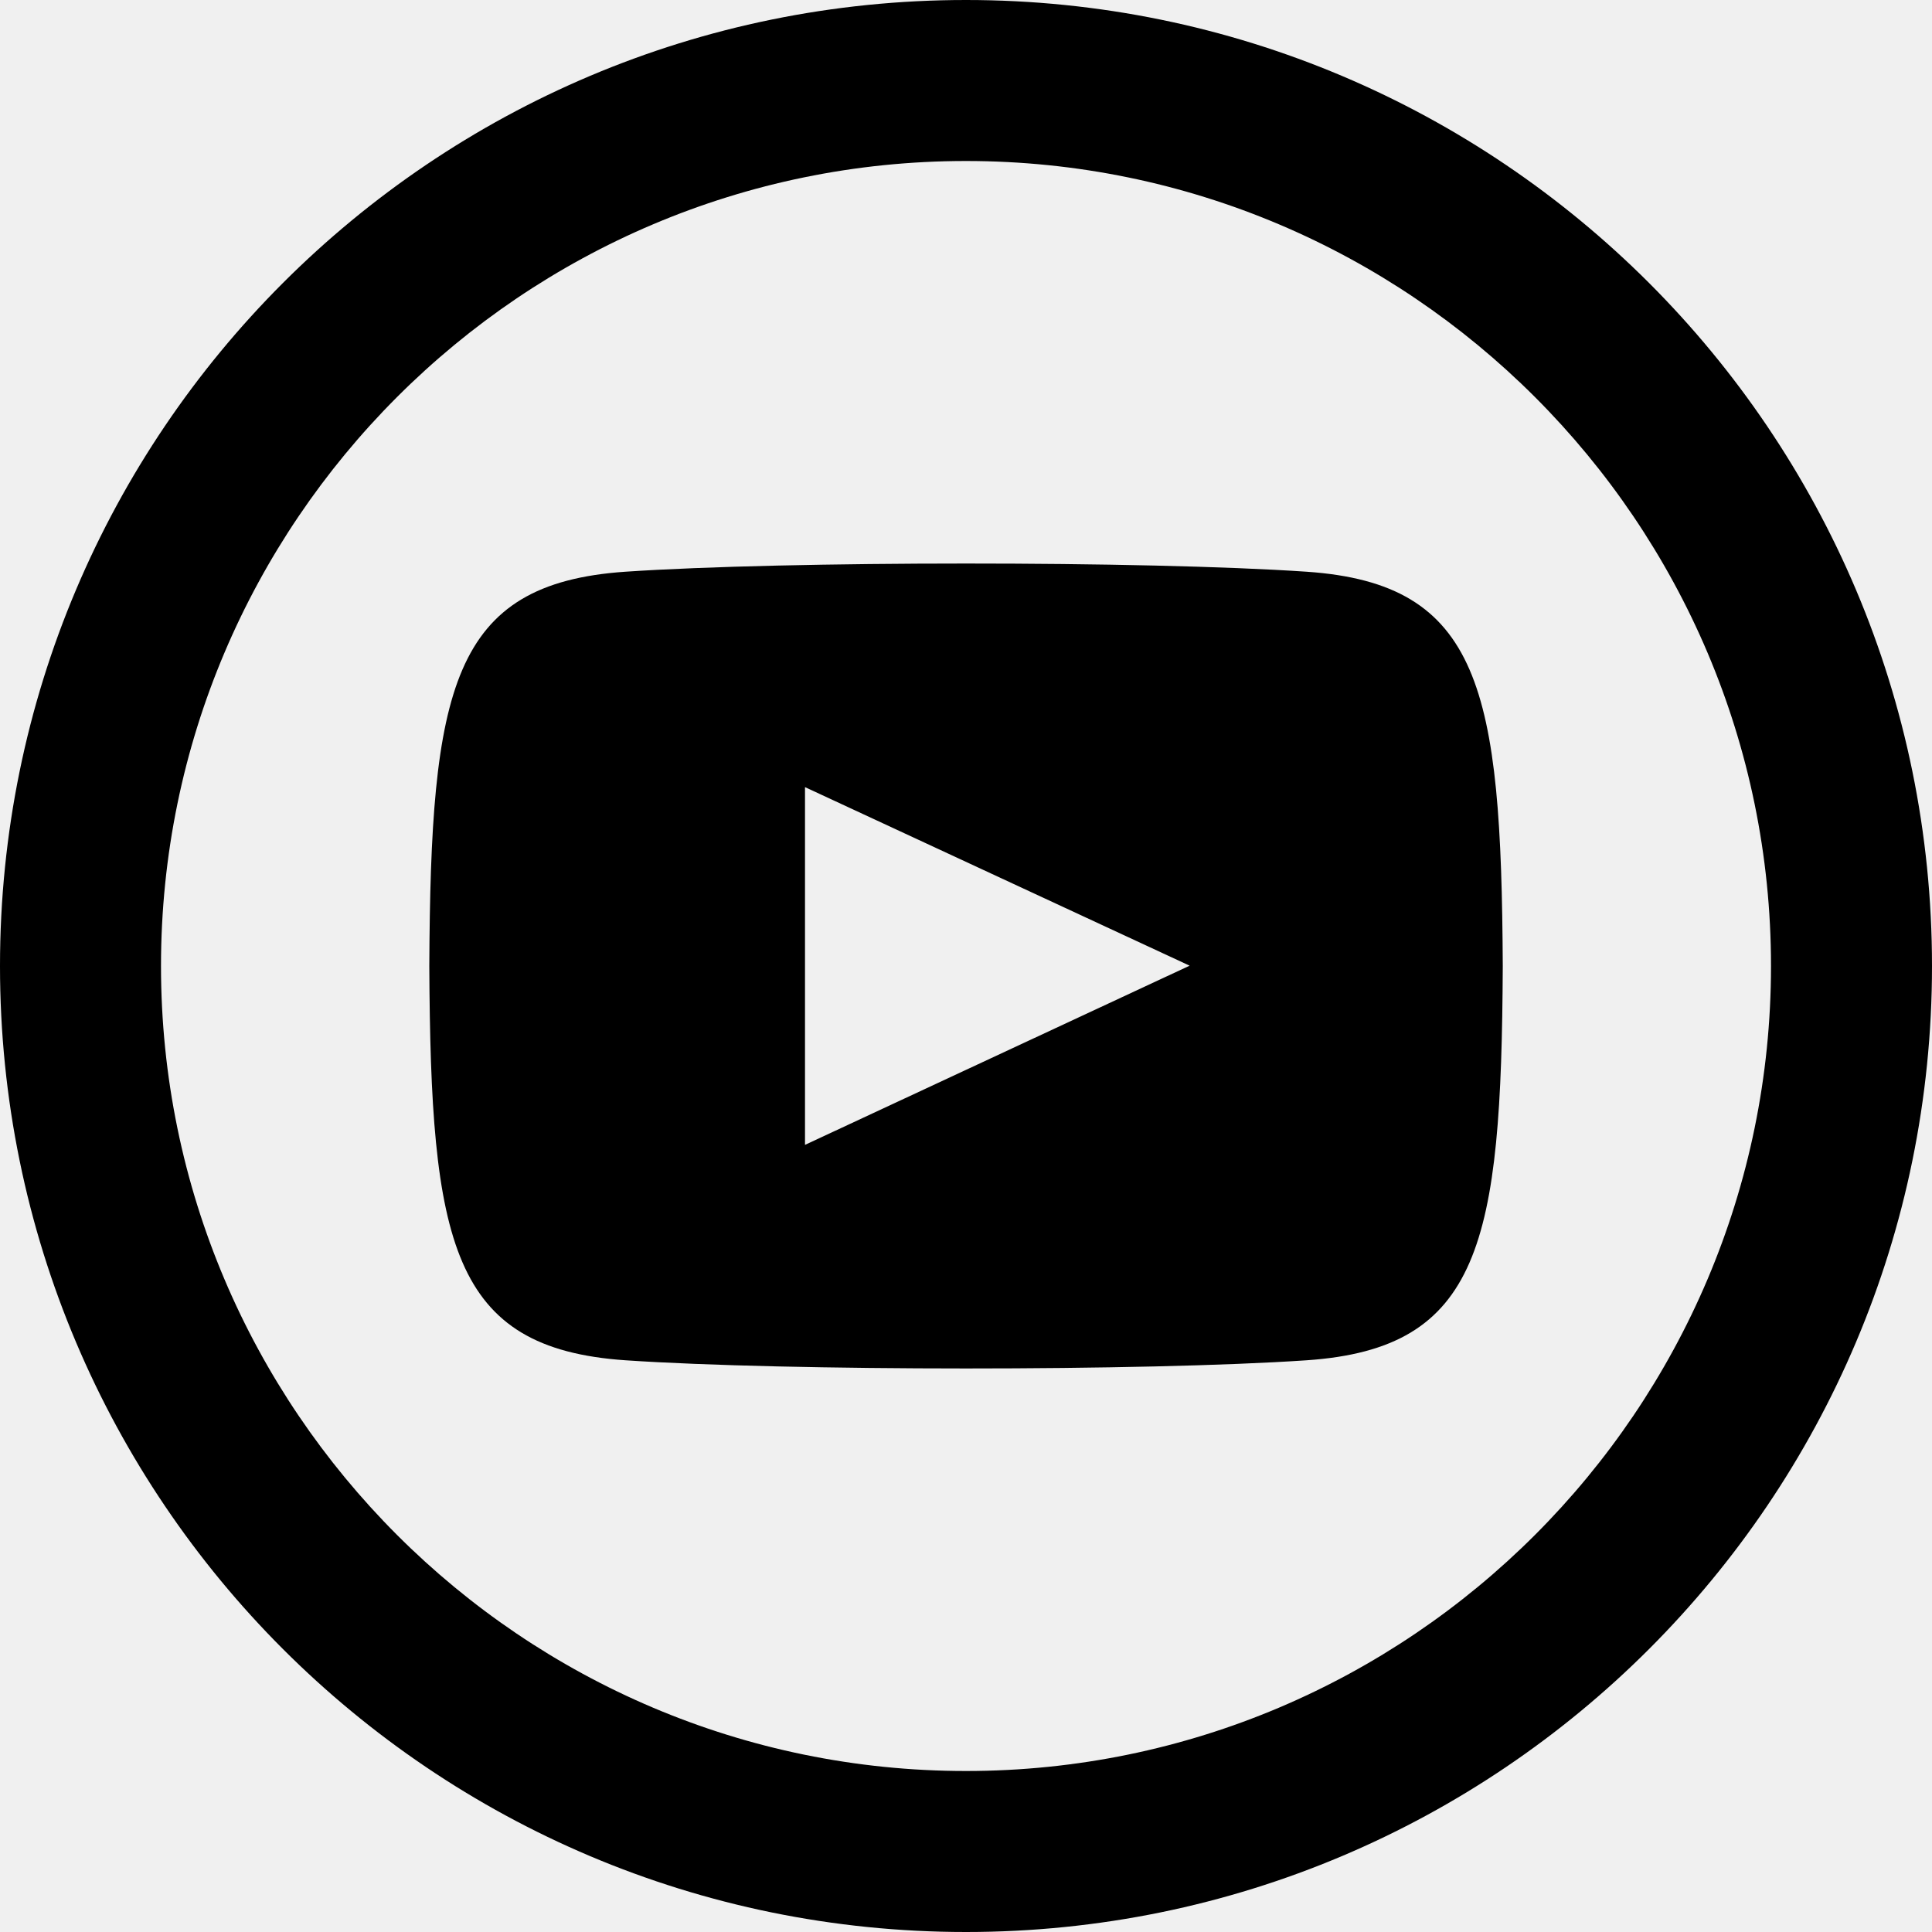
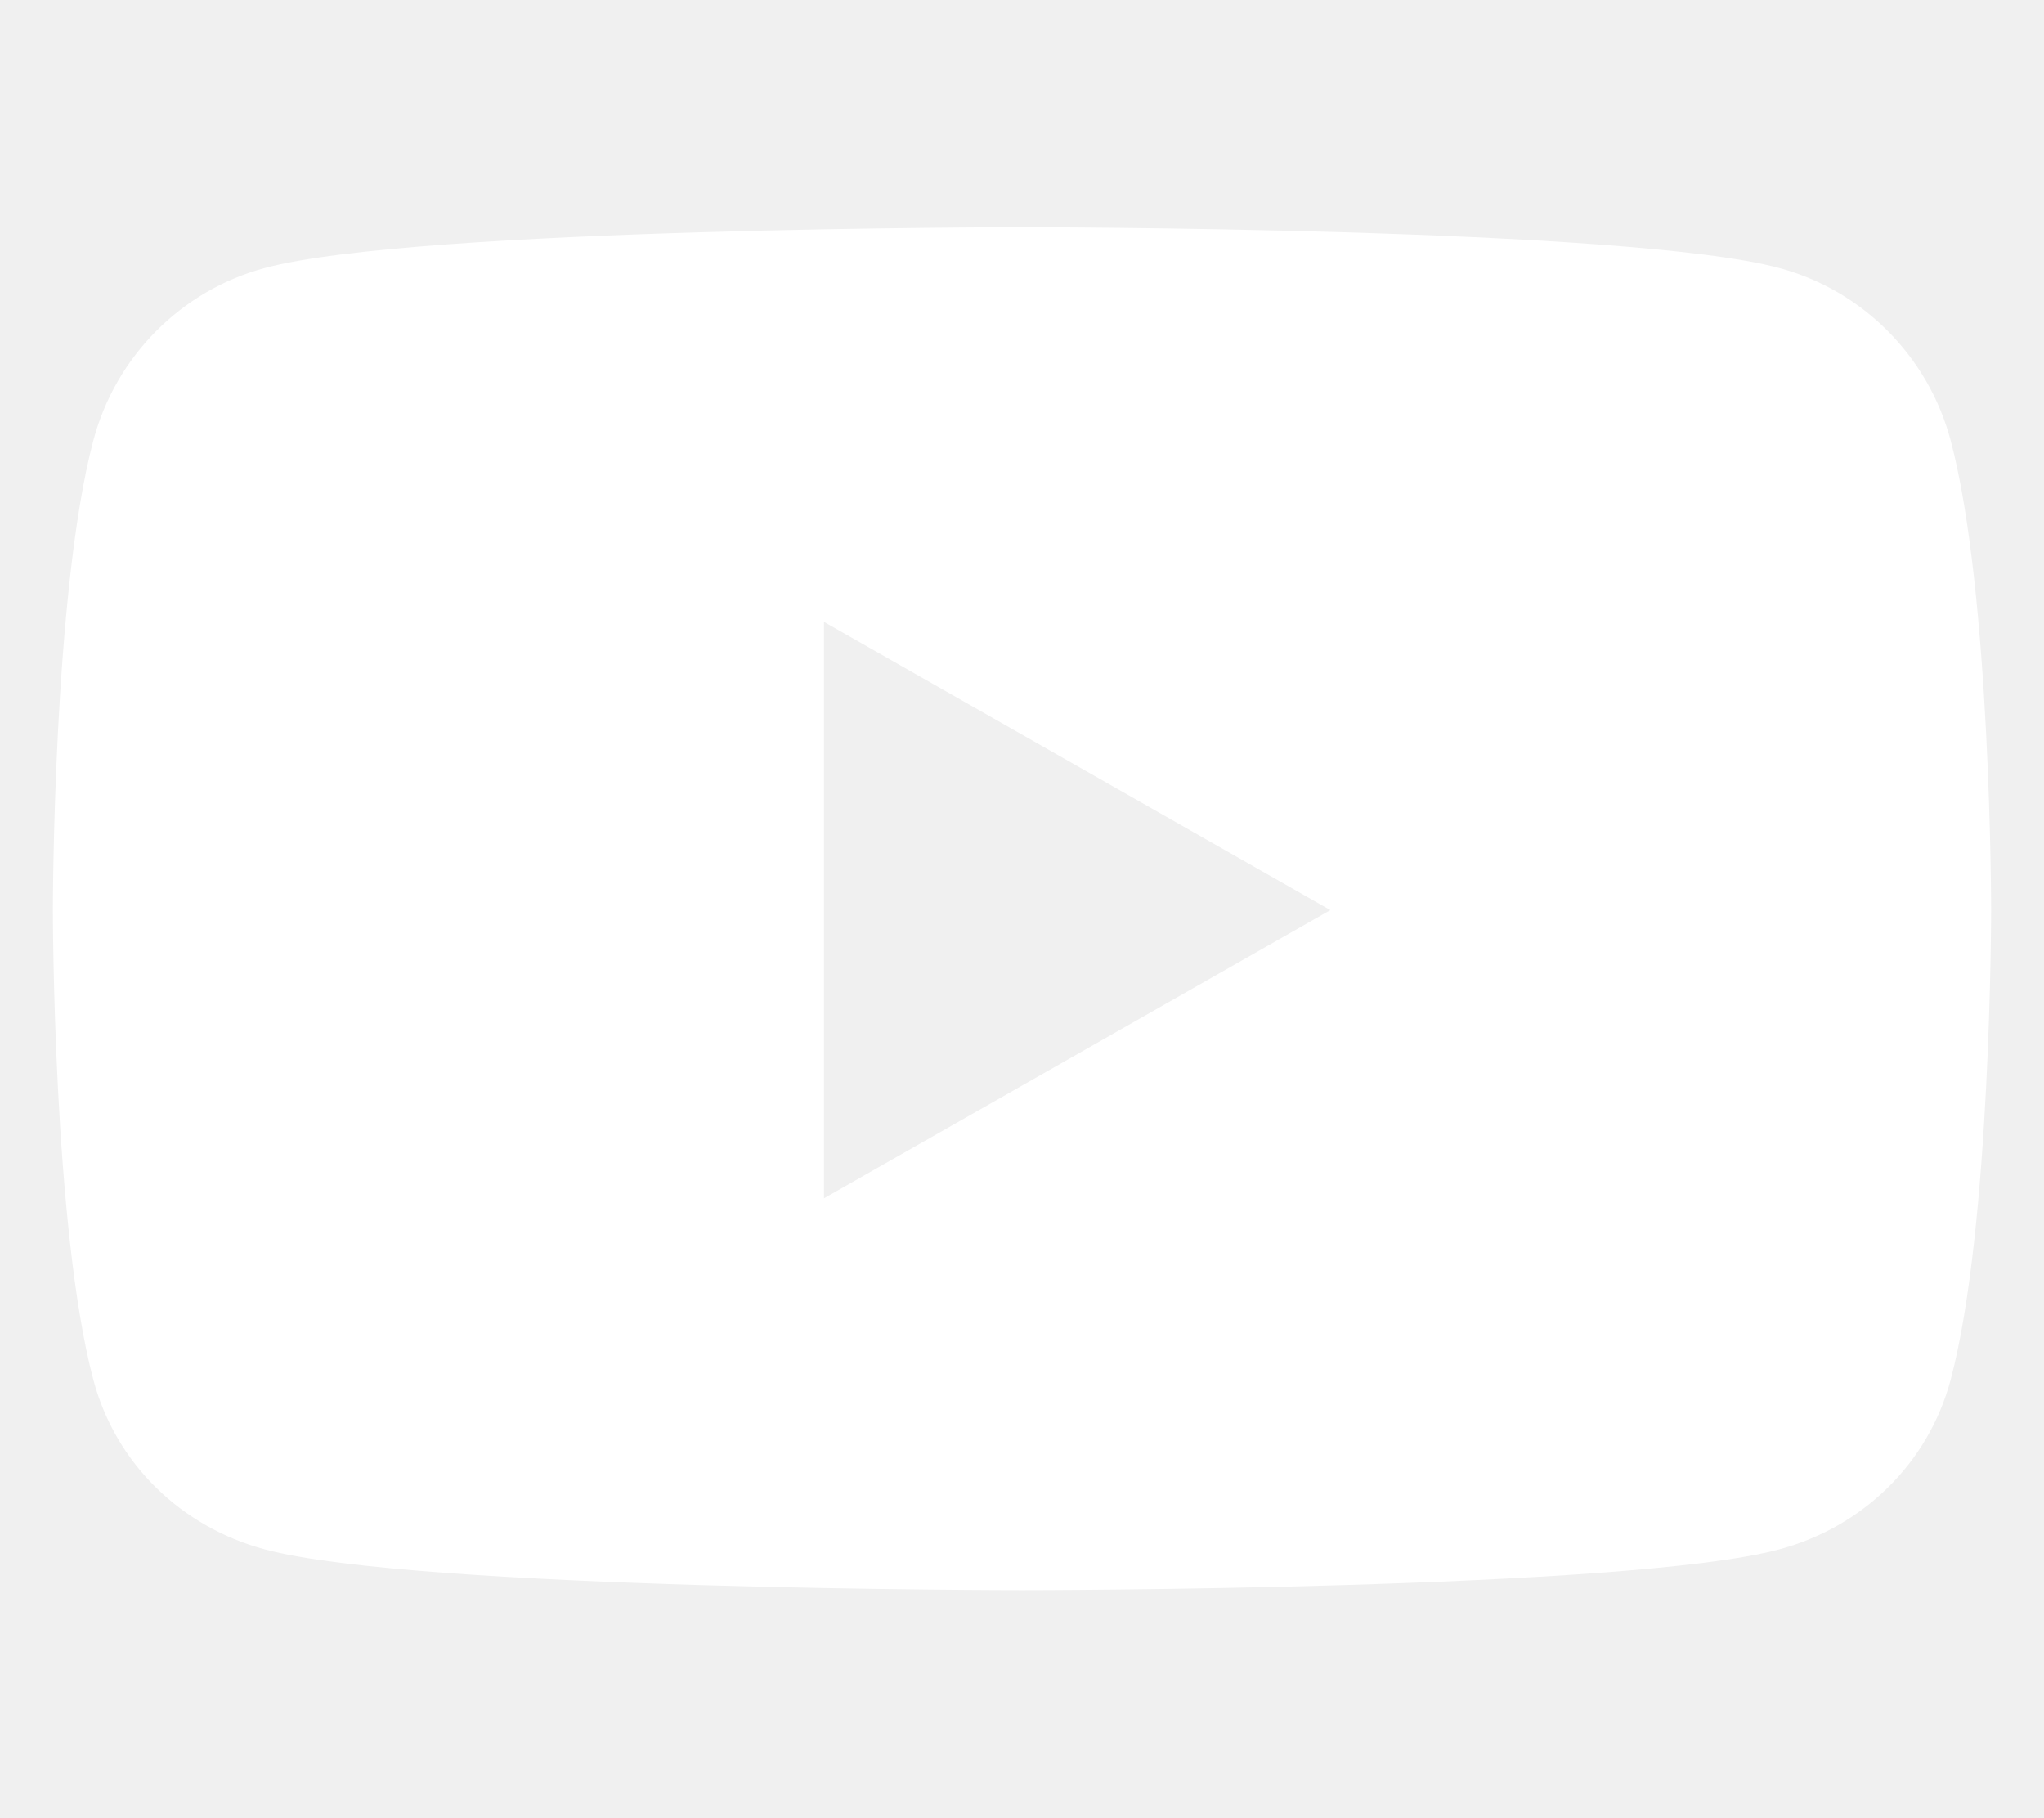
- <svg xmlns="http://www.w3.org/2000/svg" width="24" height="24" viewBox="0 0 24 24">
-   <path d="M16.23 7.102c-2.002-.136-6.462-.135-8.461 0-2.165.148-2.419 1.456-2.436 4.898.017 3.436.27 4.75 2.437 4.898 1.999.135 6.459.136 8.461 0 2.165-.148 2.42-1.457 2.437-4.898-.018-3.436-.271-4.75-2.438-4.898zm-6.23 7.12v-4.444l4.778 2.218-4.778 2.226zm2-12.222c5.514 0 10 4.486 10 10s-4.486 10-10 10-10-4.486-10-10 4.486-10 10-10zm0-2c-6.627 0-12 5.373-12 12s5.373 12 12 12 12-5.373 12-12-5.373-12-12-12z" />
+ <svg xmlns="http://www.w3.org/2000/svg" height="24" width="27" viewBox="0 0 576 512">
+   <path fill="#ffffff" d="M549.7 124.1c-6.3-23.7-24.8-42.3-48.3-48.6C458.8 64 288 64 288 64S117.2 64 74.6 75.5c-23.5 6.3-42 24.9-48.3 48.6-11.4 42.9-11.4 132.3-11.4 132.3s0 89.4 11.4 132.3c6.3 23.7 24.8 41.5 48.3 47.8C117.2 448 288 448 288 448s170.8 0 213.4-11.5c23.5-6.3 42-24.2 48.3-47.8 11.4-42.9 11.4-132.3 11.4-132.3s0-89.4-11.4-132.3zm-317.5 213.5V175.2l142.7 81.2-142.7 81.2z" />
</svg>
